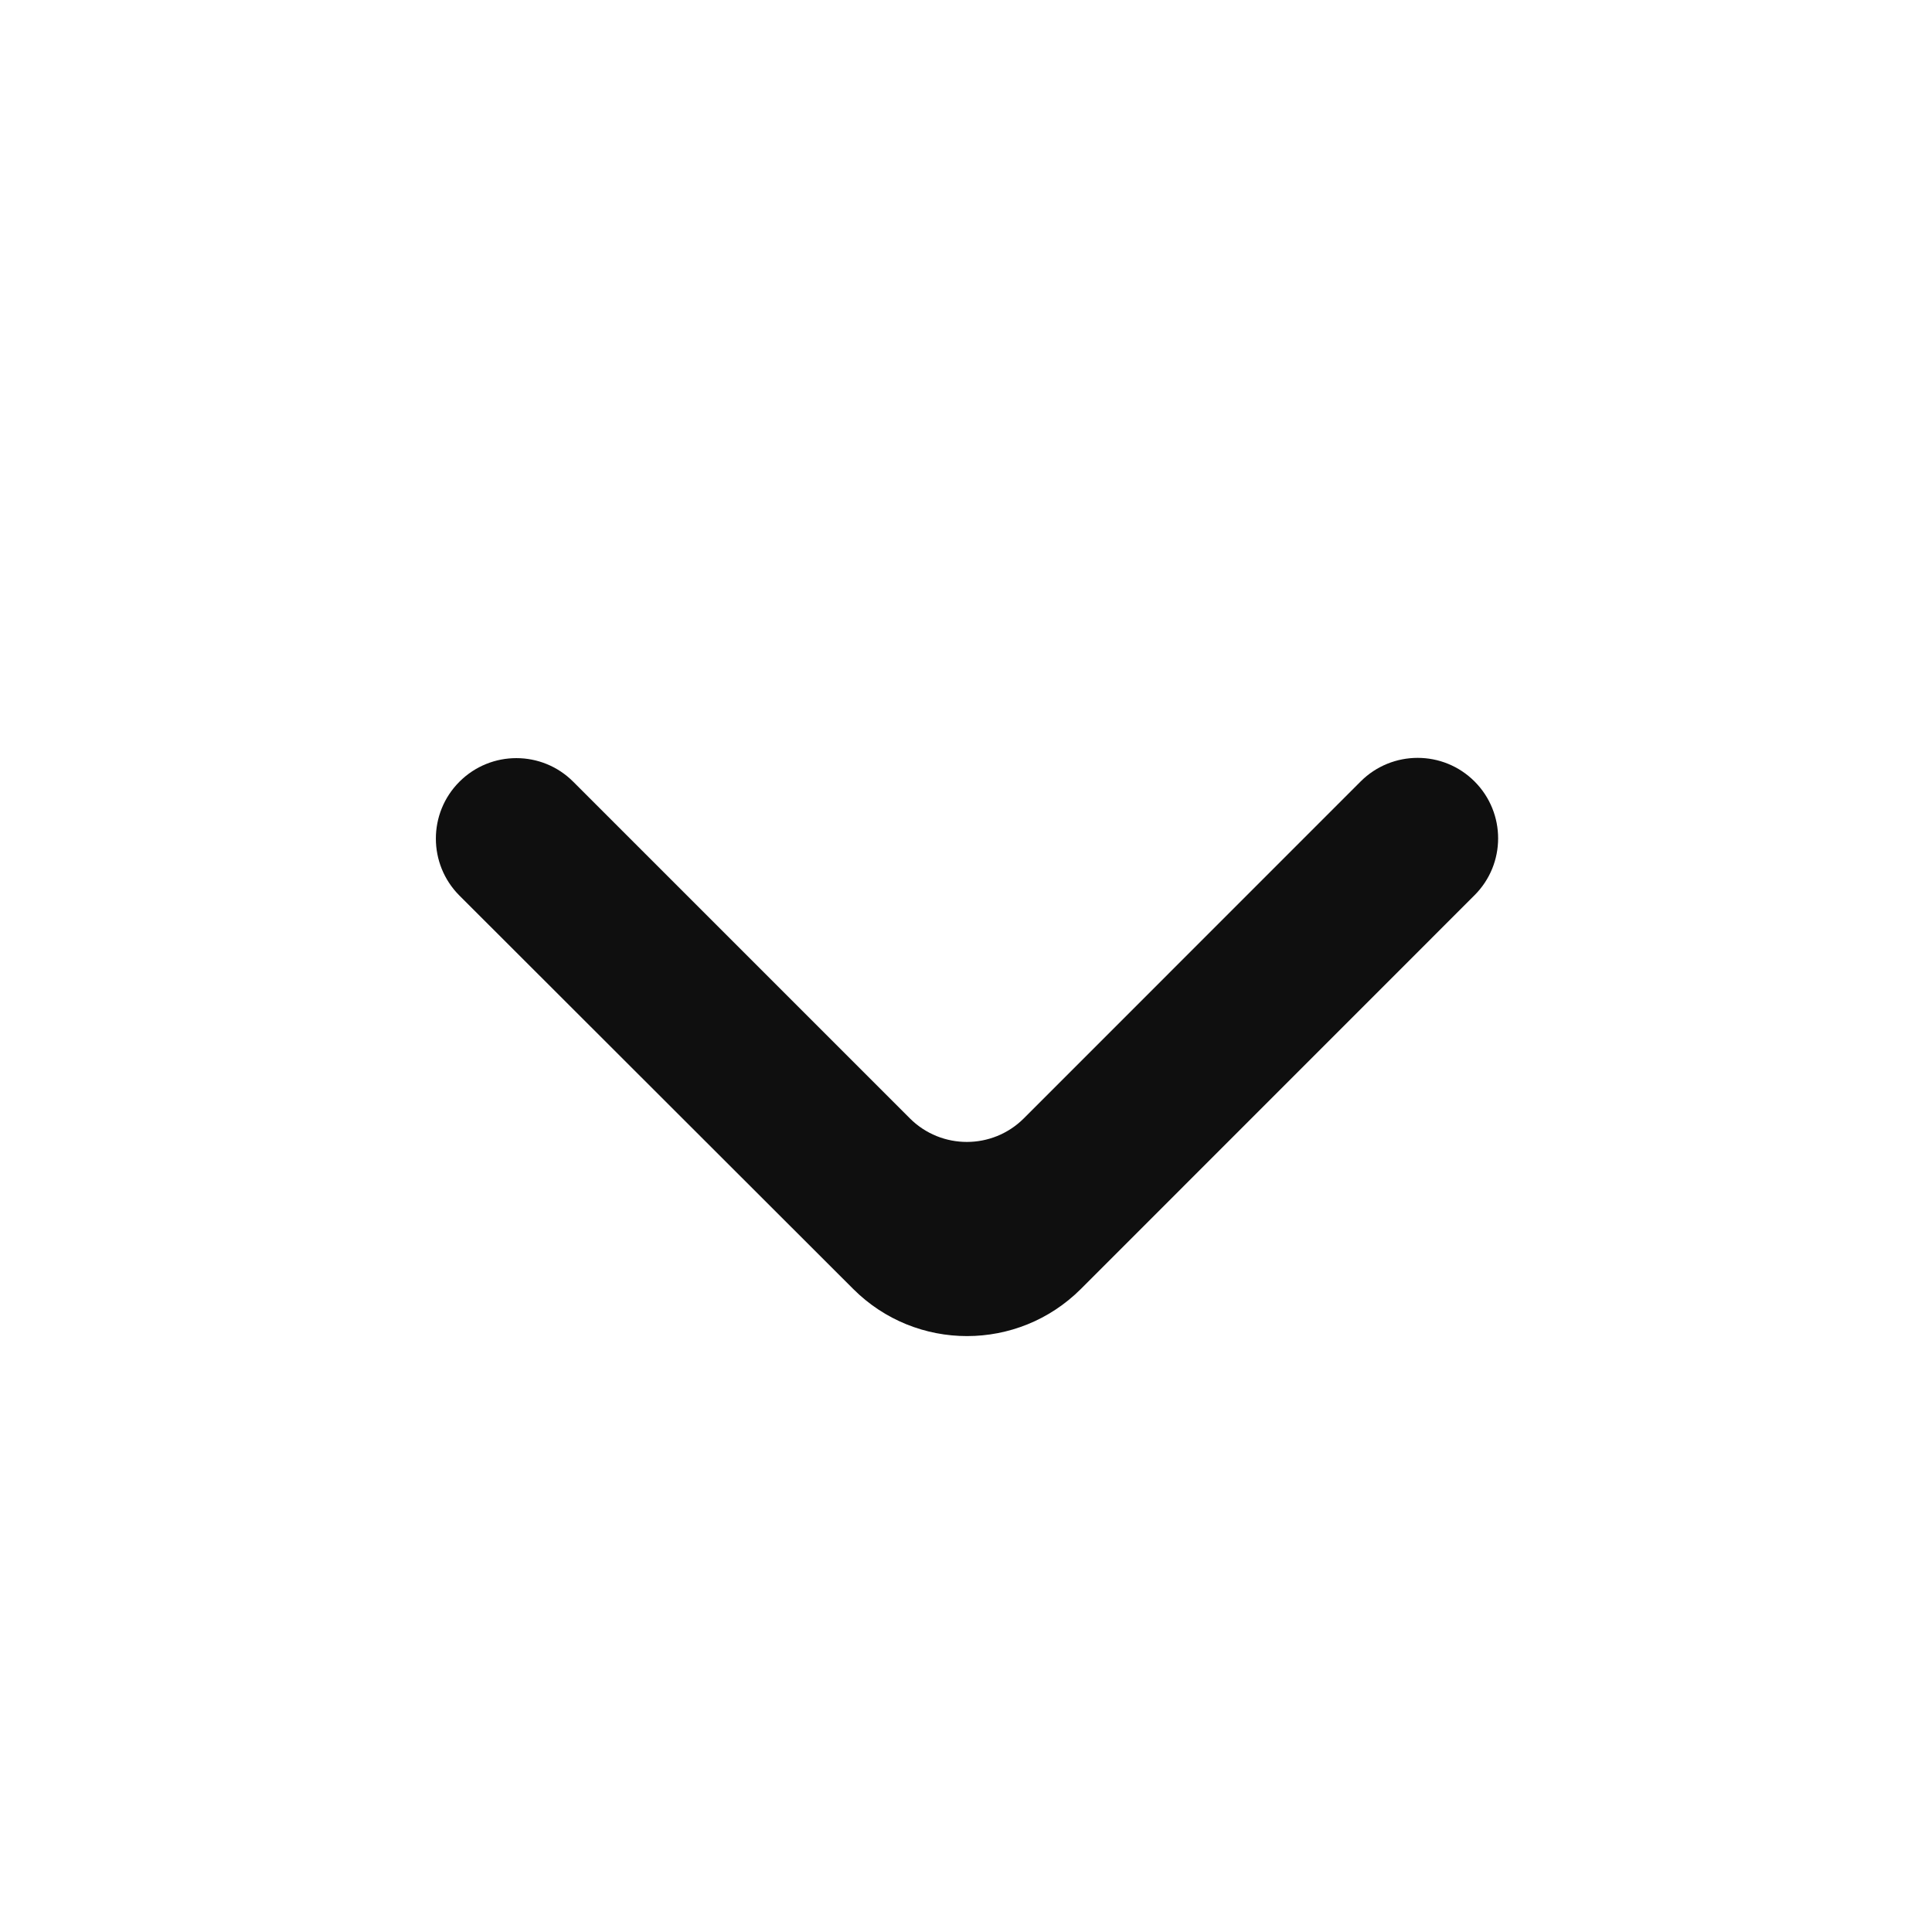
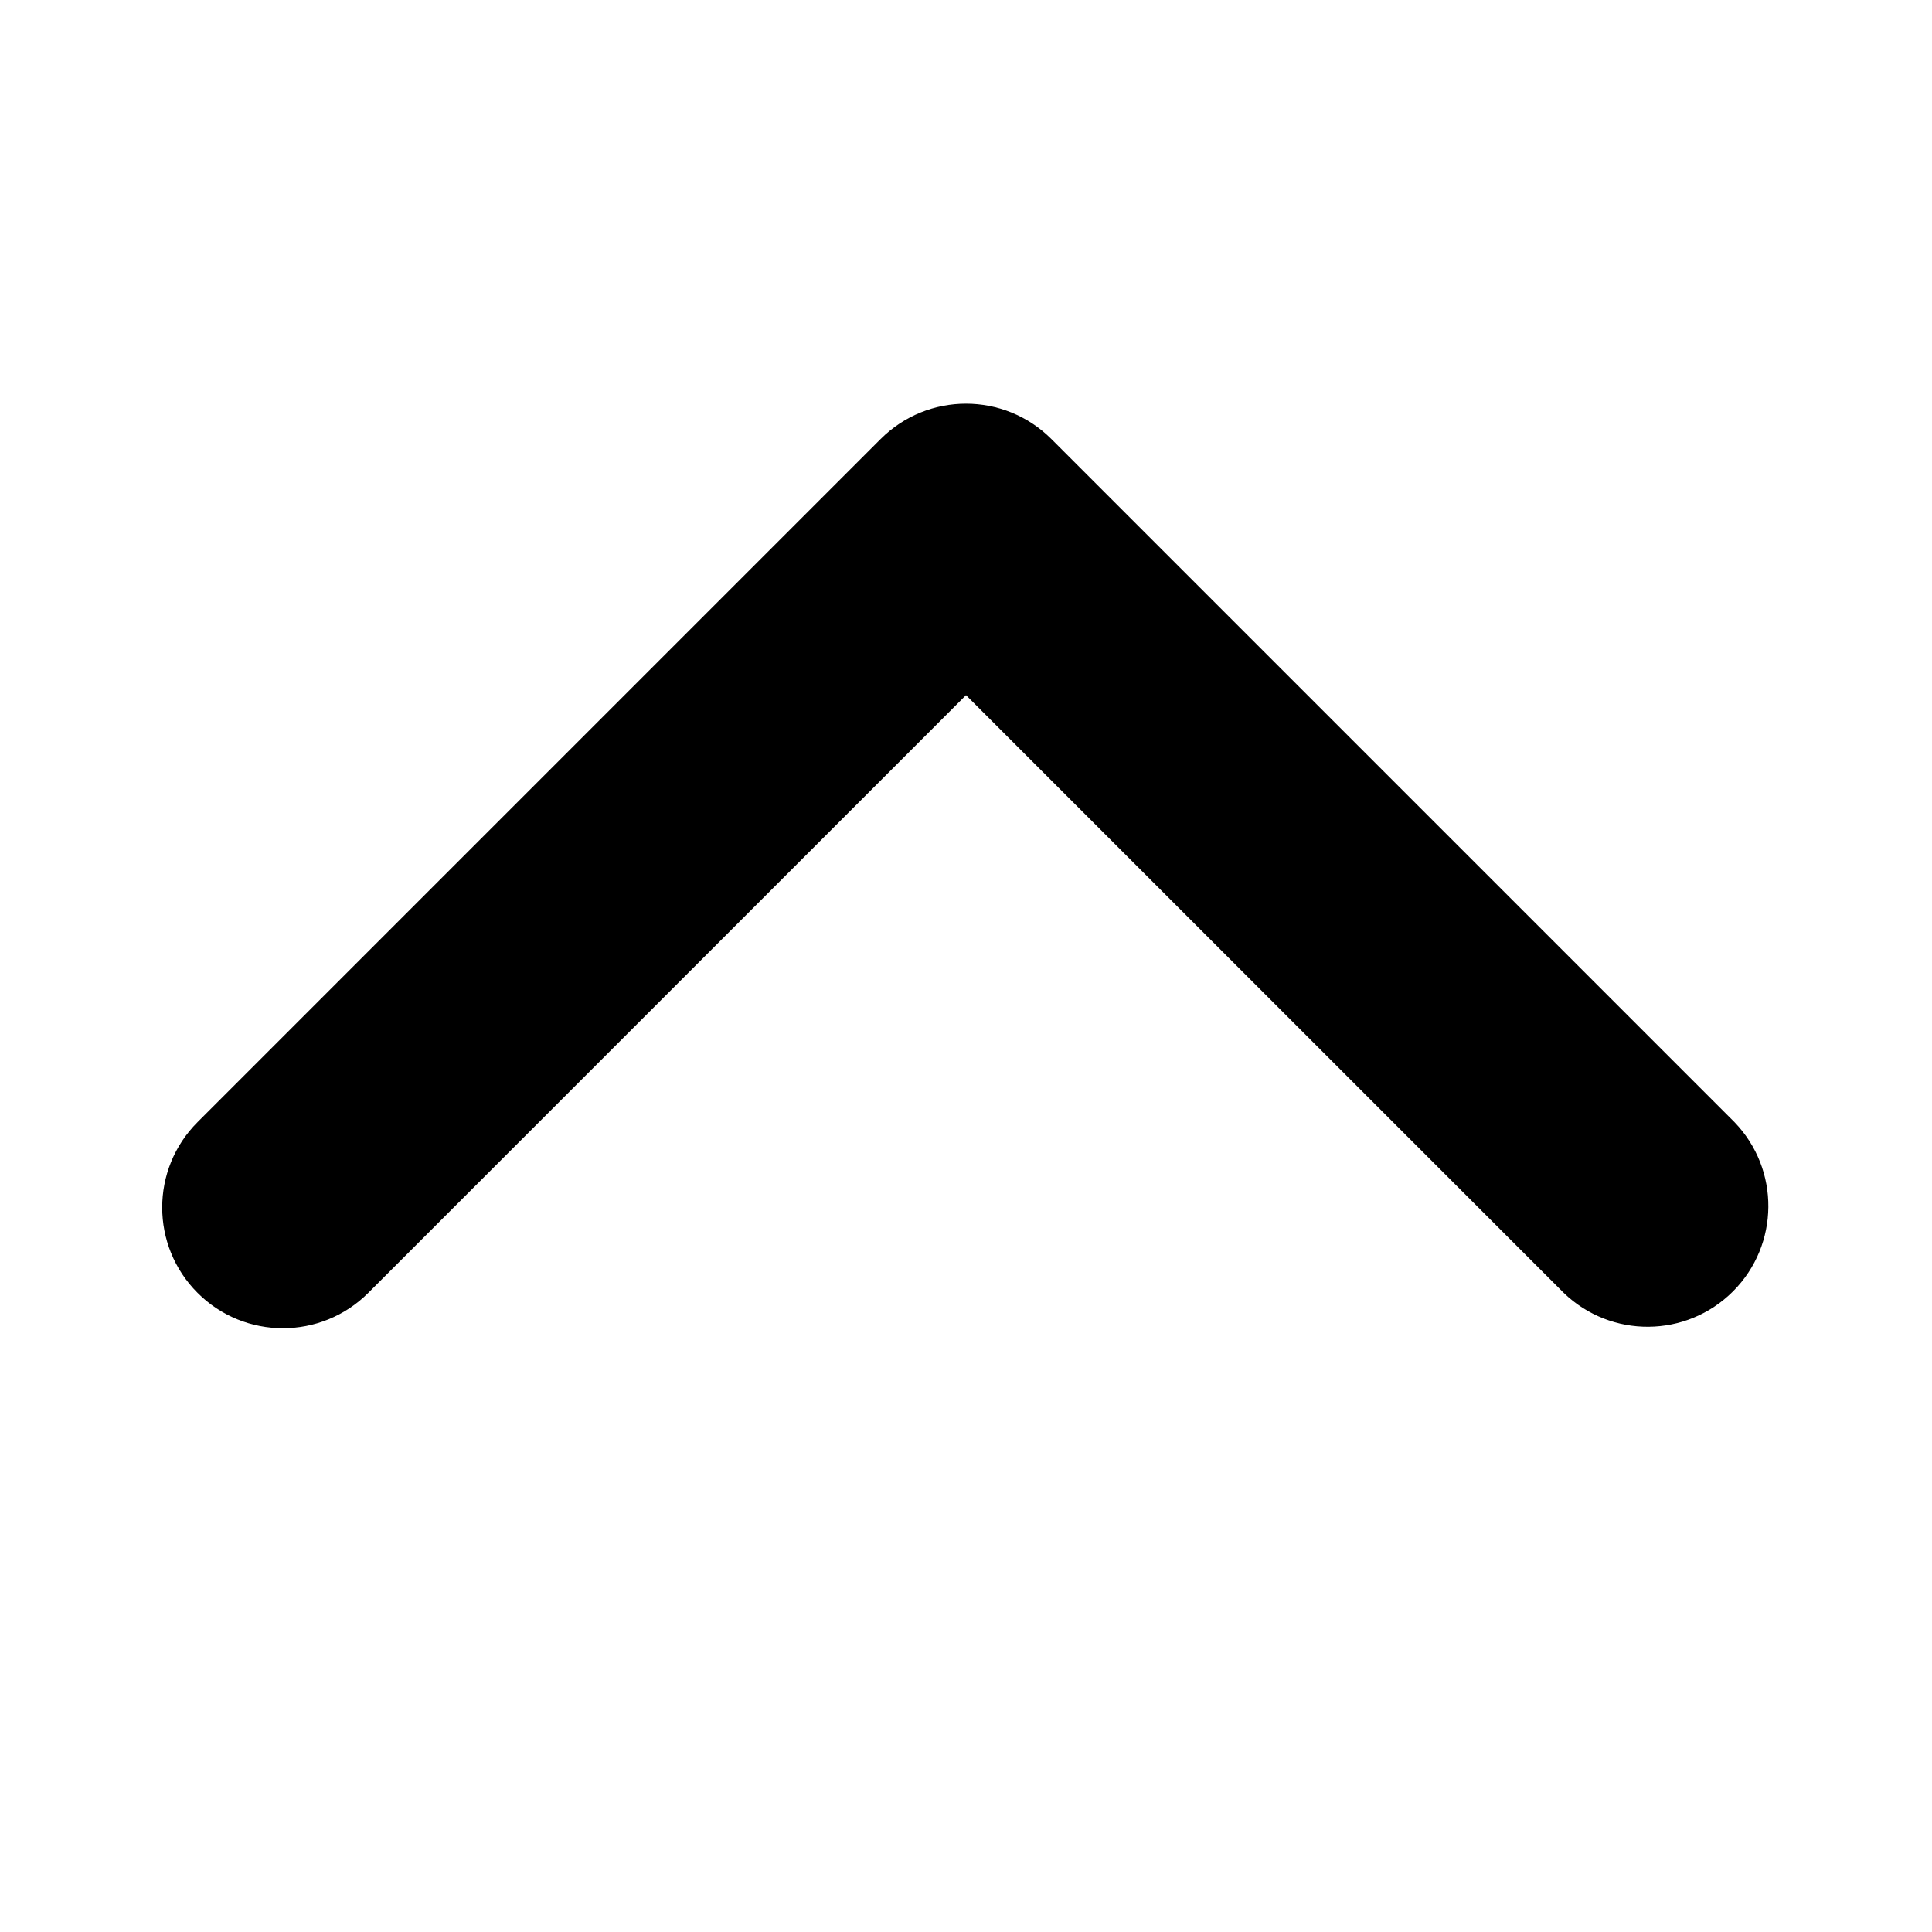
- <svg xmlns="http://www.w3.org/2000/svg" width="800px" height="800px" viewBox="0 0 24 24" fill="none">
-   <path d="M5.707 9.711C5.317 10.101 5.317 10.734 5.707 11.125L10.599 16.012C11.38 16.793 12.646 16.792 13.427 16.012L18.317 11.121C18.708 10.731 18.708 10.098 18.317 9.707C17.927 9.317 17.294 9.317 16.903 9.707L12.718 13.893C12.327 14.283 11.694 14.283 11.303 13.893L7.121 9.711C6.731 9.32 6.098 9.32 5.707 9.711Z" fill="#0F0F0F" />
+ <svg xmlns="http://www.w3.org/2000/svg" width="800px" height="800px" viewBox="0 0 1024 1024" class="icon">
+   <path fill="#000000" d="M104.704 685.248a64 64 0 0090.496 0l316.8-316.8 316.8 316.8a64 64 0 0090.496-90.496L557.248 232.704a64 64 0 00-90.496 0L104.704 594.752a64 64 0 000 90.496z" />
</svg>
